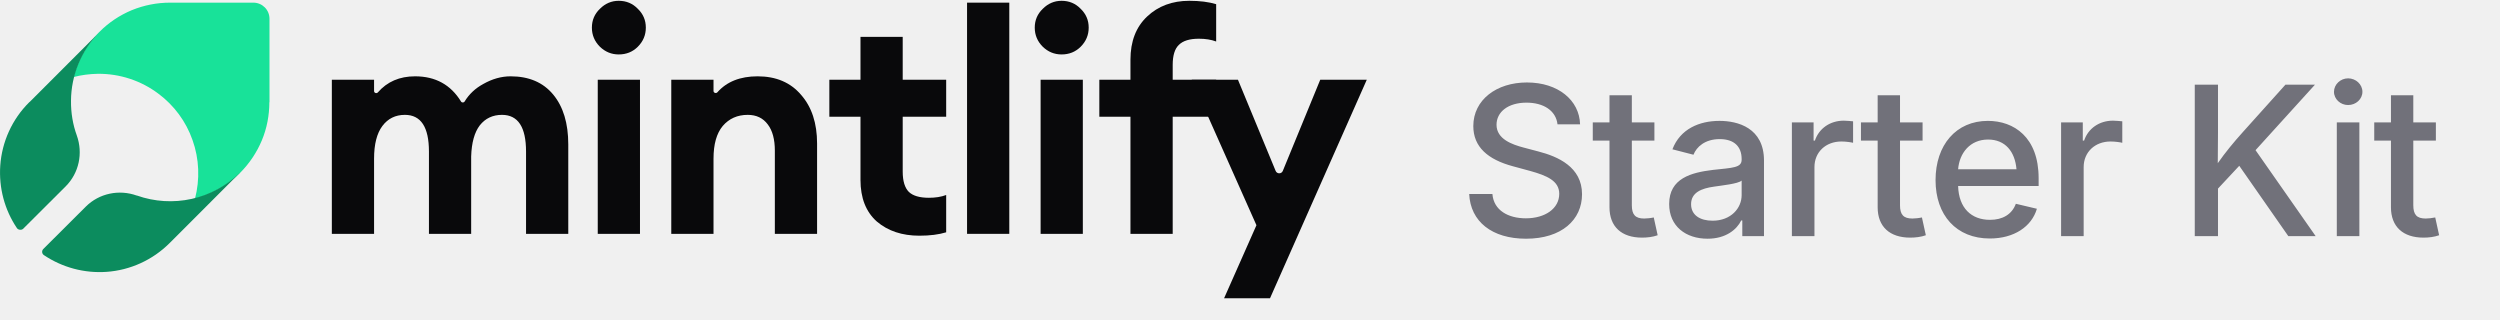
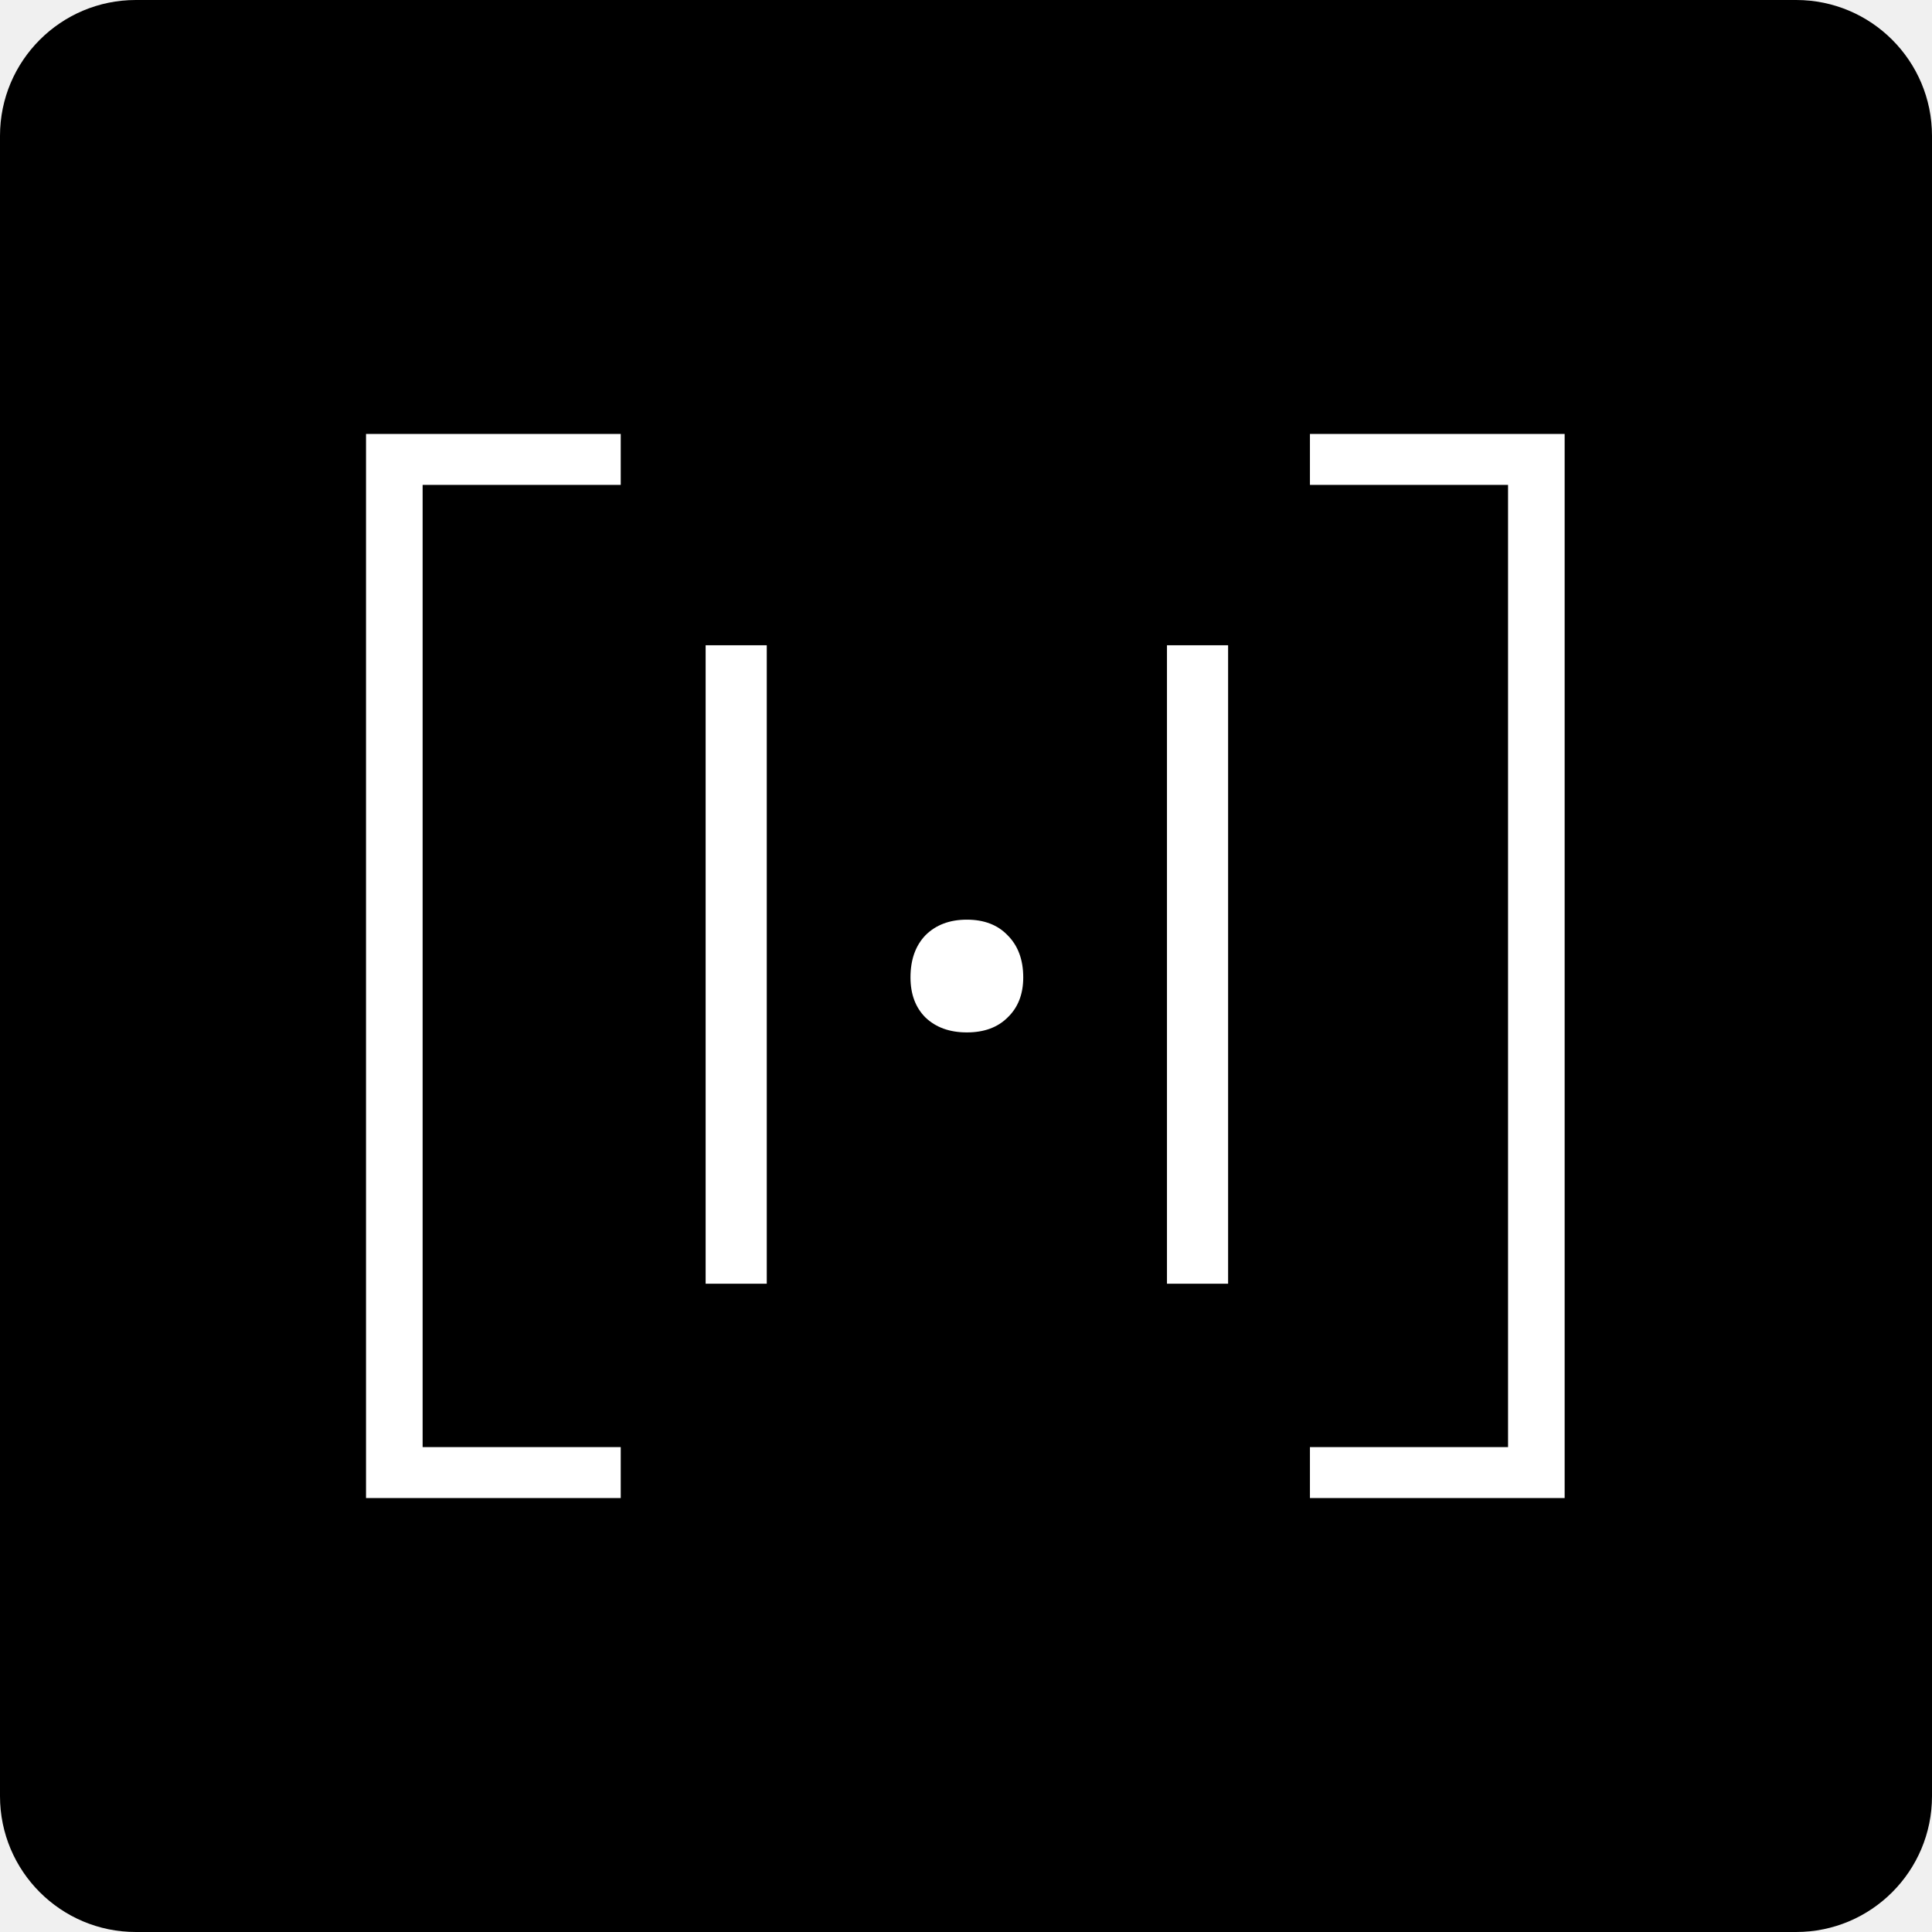
- <svg xmlns="http://www.w3.org/2000/svg" width="180" height="23" viewBox="0 0 180 23" fill="none">
-   <path d="M91.44 21.476H88.133L90.464 16.216L85.802 5.74H89.132L91.847 12.307C91.943 12.536 92.268 12.536 92.362 12.306L95.058 5.74H98.409L91.44 21.476Z" fill="#09090B" />
-   <path d="M81.393 16.837V8.403H79.152V5.74H81.393V4.297C81.393 2.98 81.792 1.944 82.592 1.19C83.391 0.435 84.404 0.058 85.633 0.058C86.387 0.058 87.031 0.139 87.564 0.302V2.988C87.208 2.854 86.794 2.788 86.32 2.788C85.655 2.788 85.174 2.936 84.878 3.232C84.582 3.513 84.434 3.994 84.434 4.674V5.74H87.564V8.403H84.434V16.837H81.393Z" fill="#09090B" />
-   <path d="M76.433 3.92C75.915 3.92 75.463 3.735 75.079 3.365C74.694 2.98 74.502 2.521 74.502 1.989C74.502 1.456 74.694 1.005 75.079 0.635C75.463 0.25 75.915 0.058 76.433 0.058C76.98 0.058 77.438 0.25 77.809 0.635C78.193 1.005 78.386 1.456 78.386 1.989C78.386 2.521 78.193 2.98 77.809 3.365C77.438 3.735 76.98 3.92 76.433 3.92ZM74.924 16.837V5.74H77.964V16.837H74.924Z" fill="#09090B" />
-   <path d="M69.628 16.837V0.191H72.669V16.837H69.628Z" fill="#09090B" />
-   <path d="M66.194 16.97C64.951 16.97 63.93 16.63 63.131 15.949C62.347 15.254 61.955 14.255 61.955 12.953V8.403H59.713V5.74H61.955V2.655H64.995V5.74H68.125V8.403H64.995V12.354C64.995 13.034 65.143 13.523 65.439 13.819C65.735 14.1 66.216 14.24 66.882 14.24C67.355 14.24 67.769 14.174 68.125 14.04V16.726C67.592 16.889 66.948 16.97 66.194 16.97Z" fill="#09090B" />
-   <path d="M48.332 16.837V5.74H51.373V6.551C51.373 6.688 51.559 6.748 51.65 6.646C52.328 5.879 53.293 5.495 54.546 5.495C55.878 5.495 56.921 5.939 57.676 6.827C58.445 7.7 58.83 8.869 58.83 10.334V16.837H55.789V10.844C55.789 10.03 55.619 9.402 55.279 8.958C54.939 8.499 54.458 8.27 53.836 8.27C53.096 8.27 52.497 8.536 52.038 9.069C51.594 9.601 51.373 10.386 51.373 11.421V16.837H48.332Z" fill="#09090B" />
-   <path d="M44.547 3.92C44.029 3.92 43.578 3.735 43.193 3.365C42.809 2.98 42.616 2.521 42.616 1.989C42.616 1.456 42.809 1.005 43.193 0.635C43.578 0.25 44.029 0.058 44.547 0.058C45.095 0.058 45.553 0.25 45.923 0.635C46.308 1.005 46.5 1.456 46.5 1.989C46.5 2.521 46.308 2.98 45.923 3.365C45.553 3.735 45.095 3.92 44.547 3.92ZM43.038 16.837V5.74H46.079V16.837H43.038Z" fill="#09090B" />
-   <path d="M37.875 16.837V10.911C37.875 9.15 37.298 8.27 36.144 8.27C35.478 8.27 34.945 8.521 34.546 9.024C34.161 9.527 33.954 10.275 33.924 11.266V16.837H30.884V10.911C30.884 9.15 30.306 8.27 29.152 8.27C28.472 8.27 27.932 8.536 27.532 9.069C27.133 9.601 26.933 10.386 26.933 11.421V16.837H23.892V5.74H26.933V6.559C26.933 6.695 27.116 6.755 27.206 6.652C27.878 5.881 28.771 5.495 29.885 5.495C31.349 5.495 32.452 6.1 33.193 7.309C33.252 7.404 33.395 7.403 33.454 7.307C33.774 6.78 34.219 6.361 34.79 6.05C35.441 5.68 36.099 5.495 36.765 5.495C38.082 5.495 39.103 5.932 39.828 6.805C40.553 7.678 40.916 8.876 40.916 10.4V16.837H37.875Z" fill="#09090B" />
-   <path d="M19.403 7.362V1.35C19.403 0.705 18.879 0.191 18.244 0.191H12.235C11.291 0.191 10.357 0.378 9.487 0.733C8.618 1.098 7.824 1.621 7.16 2.295L7.114 2.341C6.235 3.23 5.609 4.333 5.291 5.548C5.861 5.399 6.45 5.324 7.039 5.314C8.609 5.296 10.151 5.801 11.403 6.745C12.534 7.586 13.394 8.746 13.861 10.083C14.347 11.438 14.403 12.916 14.039 14.309C15.244 13.991 16.356 13.364 17.244 12.486L17.291 12.439C17.954 11.775 18.487 10.98 18.851 10.111C19.216 9.241 19.393 8.306 19.393 7.362H19.403Z" fill="#18E299" />
-   <path d="M5.112 7.26C5.121 5.416 5.857 3.646 7.151 2.324L2.151 7.326C2.133 7.344 2.114 7.354 2.095 7.372C0.876 8.583 0.14 10.204 0.019 11.918C-0.092 13.52 0.327 15.103 1.22 16.426C1.306 16.552 1.537 16.593 1.667 16.472L4.73 13.417C5.689 12.458 5.987 11.033 5.531 9.757C5.242 8.965 5.103 8.117 5.112 7.26Z" fill="#0C8C5E" />
-   <path d="M17.262 12.44C16.303 13.38 15.102 14.032 13.799 14.321C12.486 14.61 11.127 14.526 9.861 14.079C9.861 14.079 9.851 14.079 9.842 14.079C8.567 13.622 7.142 13.921 6.183 14.871L3.12 17.926C2.99 18.056 3.009 18.27 3.167 18.373C4.489 19.258 6.072 19.686 7.673 19.574C9.386 19.453 10.997 18.717 12.216 17.497L12.263 17.451L17.262 12.449V12.44Z" fill="#0C8C5E" />
-   <text x="105" y="17" font-family="Inter, ui-sans-serif, system-ui, -apple-system, sans-serif" font-size="15" font-weight="500" fill="#71717A" letter-spacing="-0.01em">Starter Kit</text>
+ <svg xmlns="http://www.w3.org/2000/svg" width="256" height="256" viewBox="0 0 256 256" fill="none">
+   <rect width="256" height="256" rx="18" fill="black" />
+   <path d="M48.5 198.5V57.5H82.25V64.25H56V191.75H82.25V198.5H48.5Z" fill="white" />
+   <path d="M173.574 198.5V191.75H199.824V64.25H173.574V57.5H207.324V198.5H173.574Z" fill="white" />
+   <path d="M93.5 170.1V85.5H101.6V170.1H93.5Z" fill="white" />
+   <path d="M128.115 136.8C125.835 136.8 124.005 136.14 122.625 134.82C121.305 133.5 120.645 131.73 120.645 129.51C120.645 127.17 121.305 125.31 122.625 123.93C124.005 122.55 125.835 121.86 128.115 121.86C130.395 121.86 132.195 122.55 133.515 123.93C134.895 125.31 135.585 127.17 135.585 129.51C135.585 131.73 134.895 133.5 133.515 134.82C132.195 136.14 130.395 136.8 128.115 136.8Z" fill="white" />
+   <path d="M154.63 170.1V85.5H162.73V170.1H154.63Z" fill="white" />
</svg>
